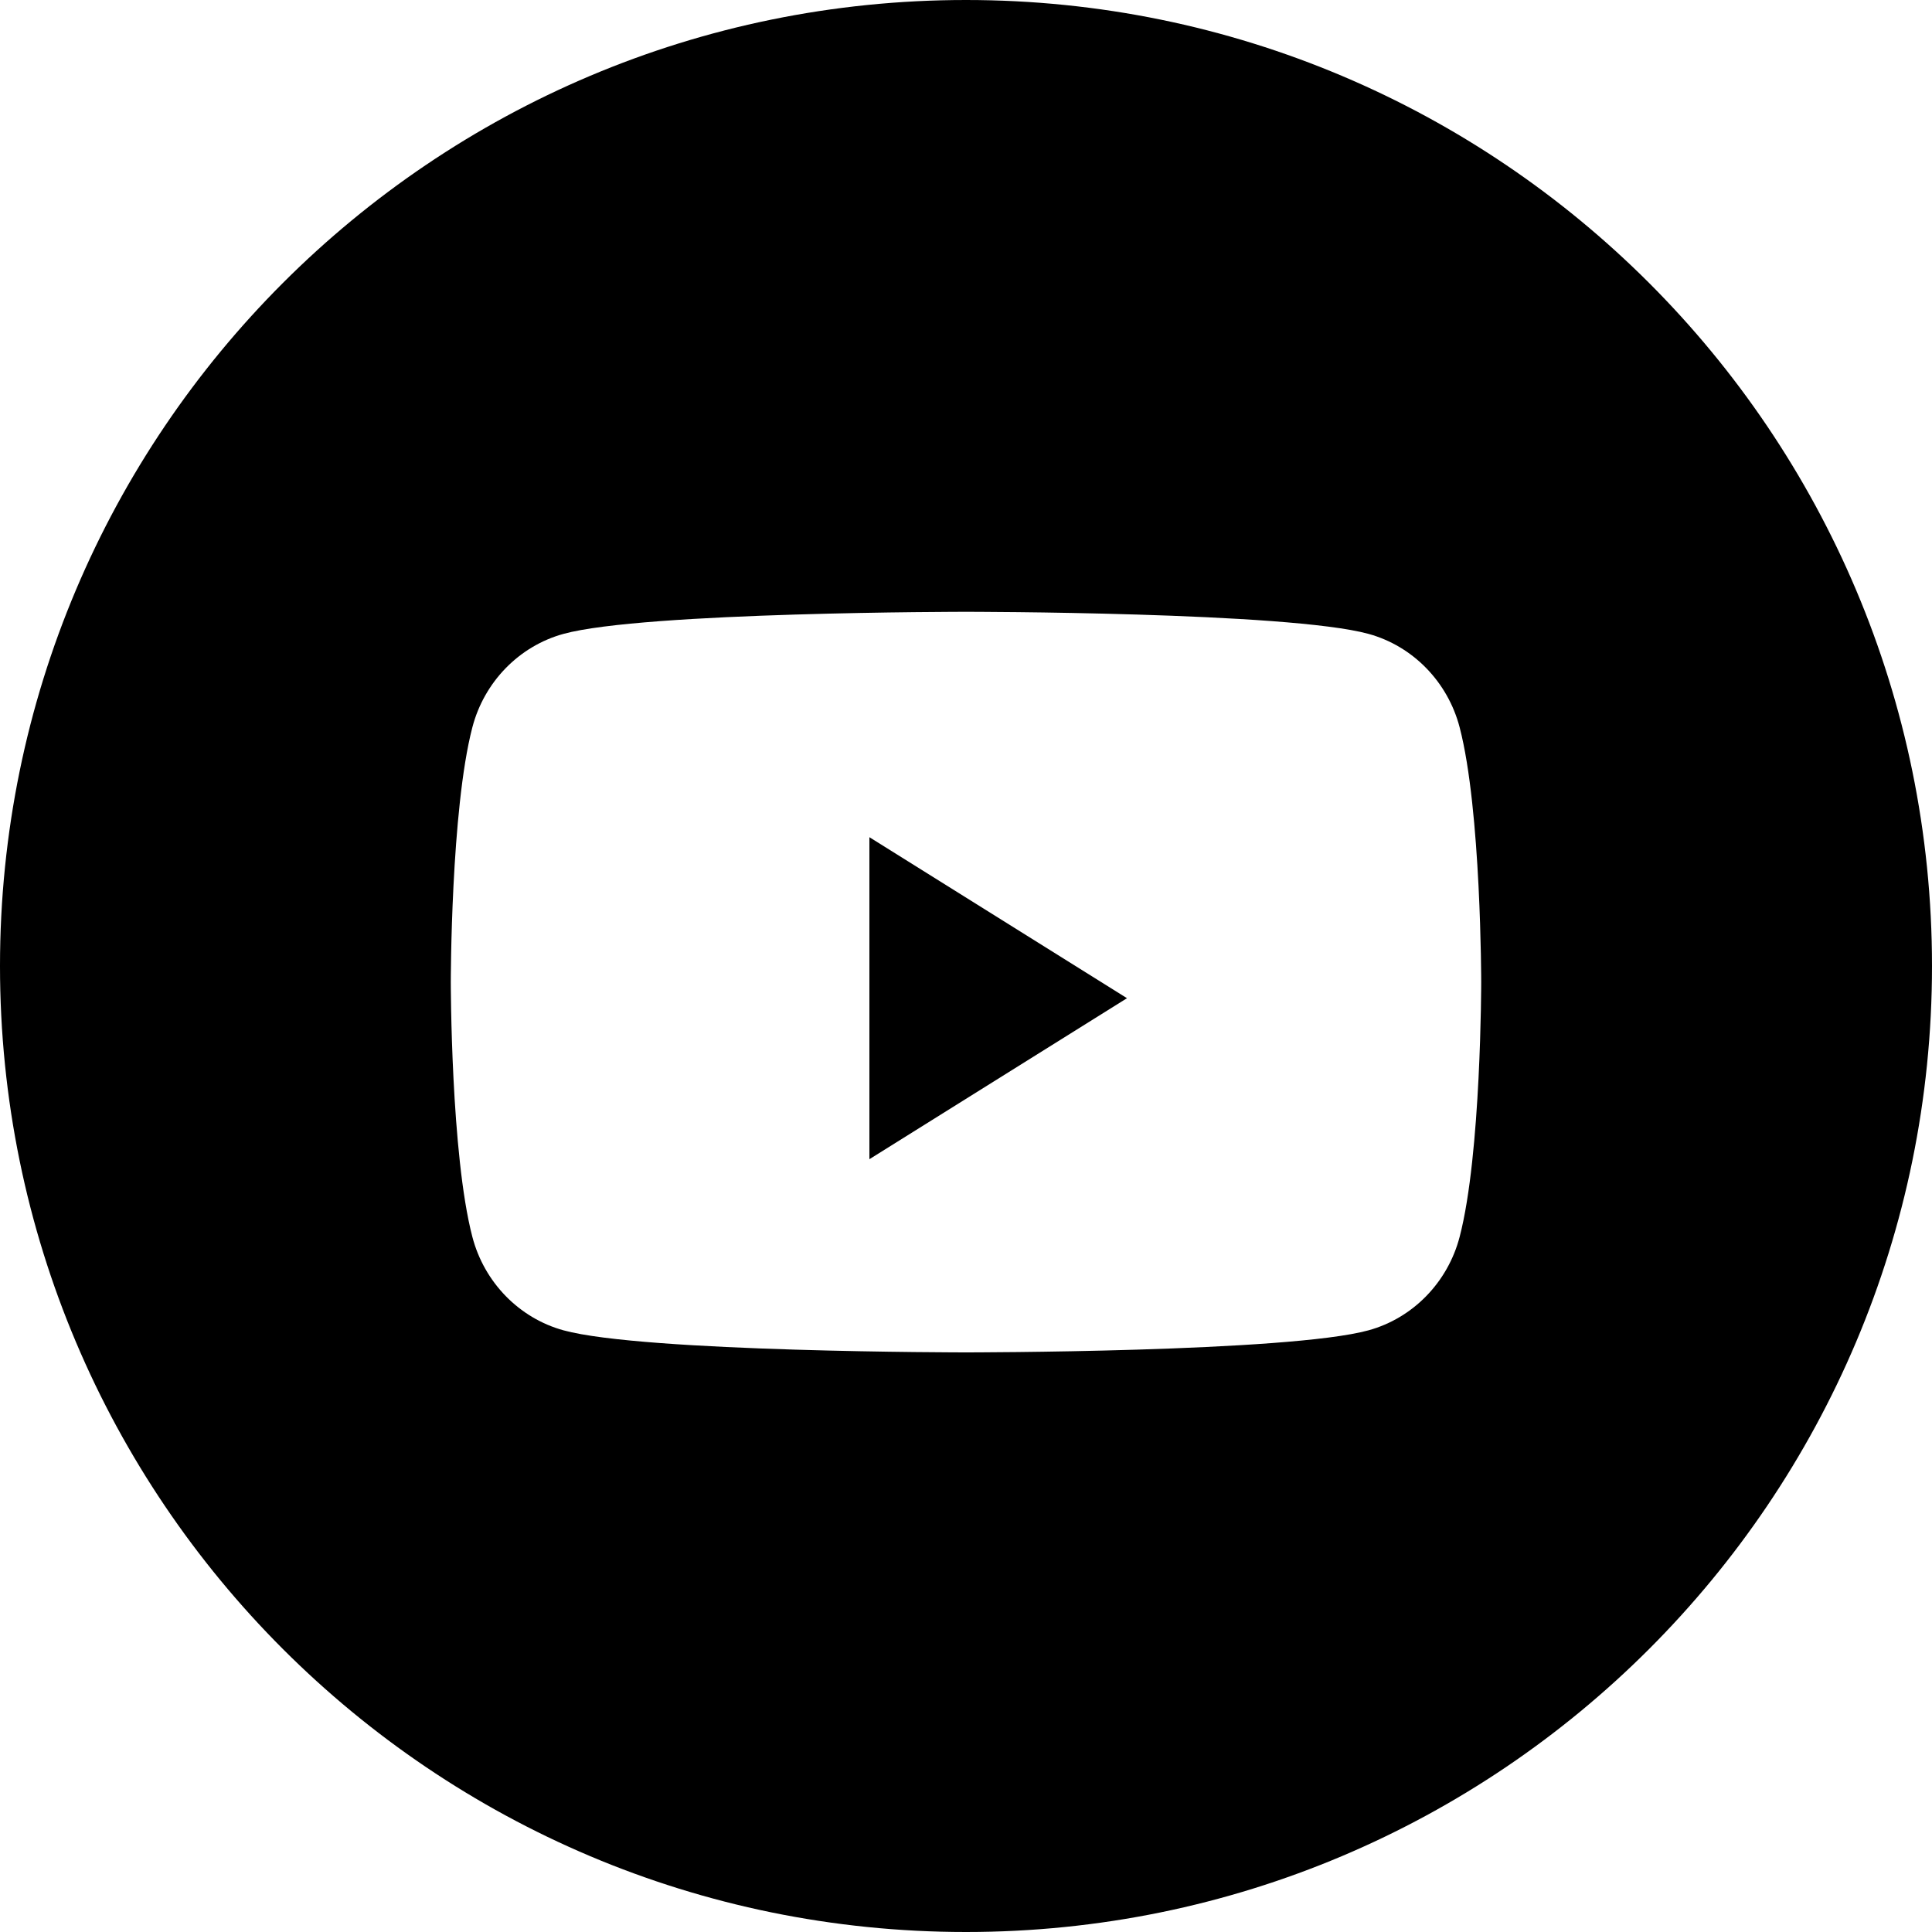
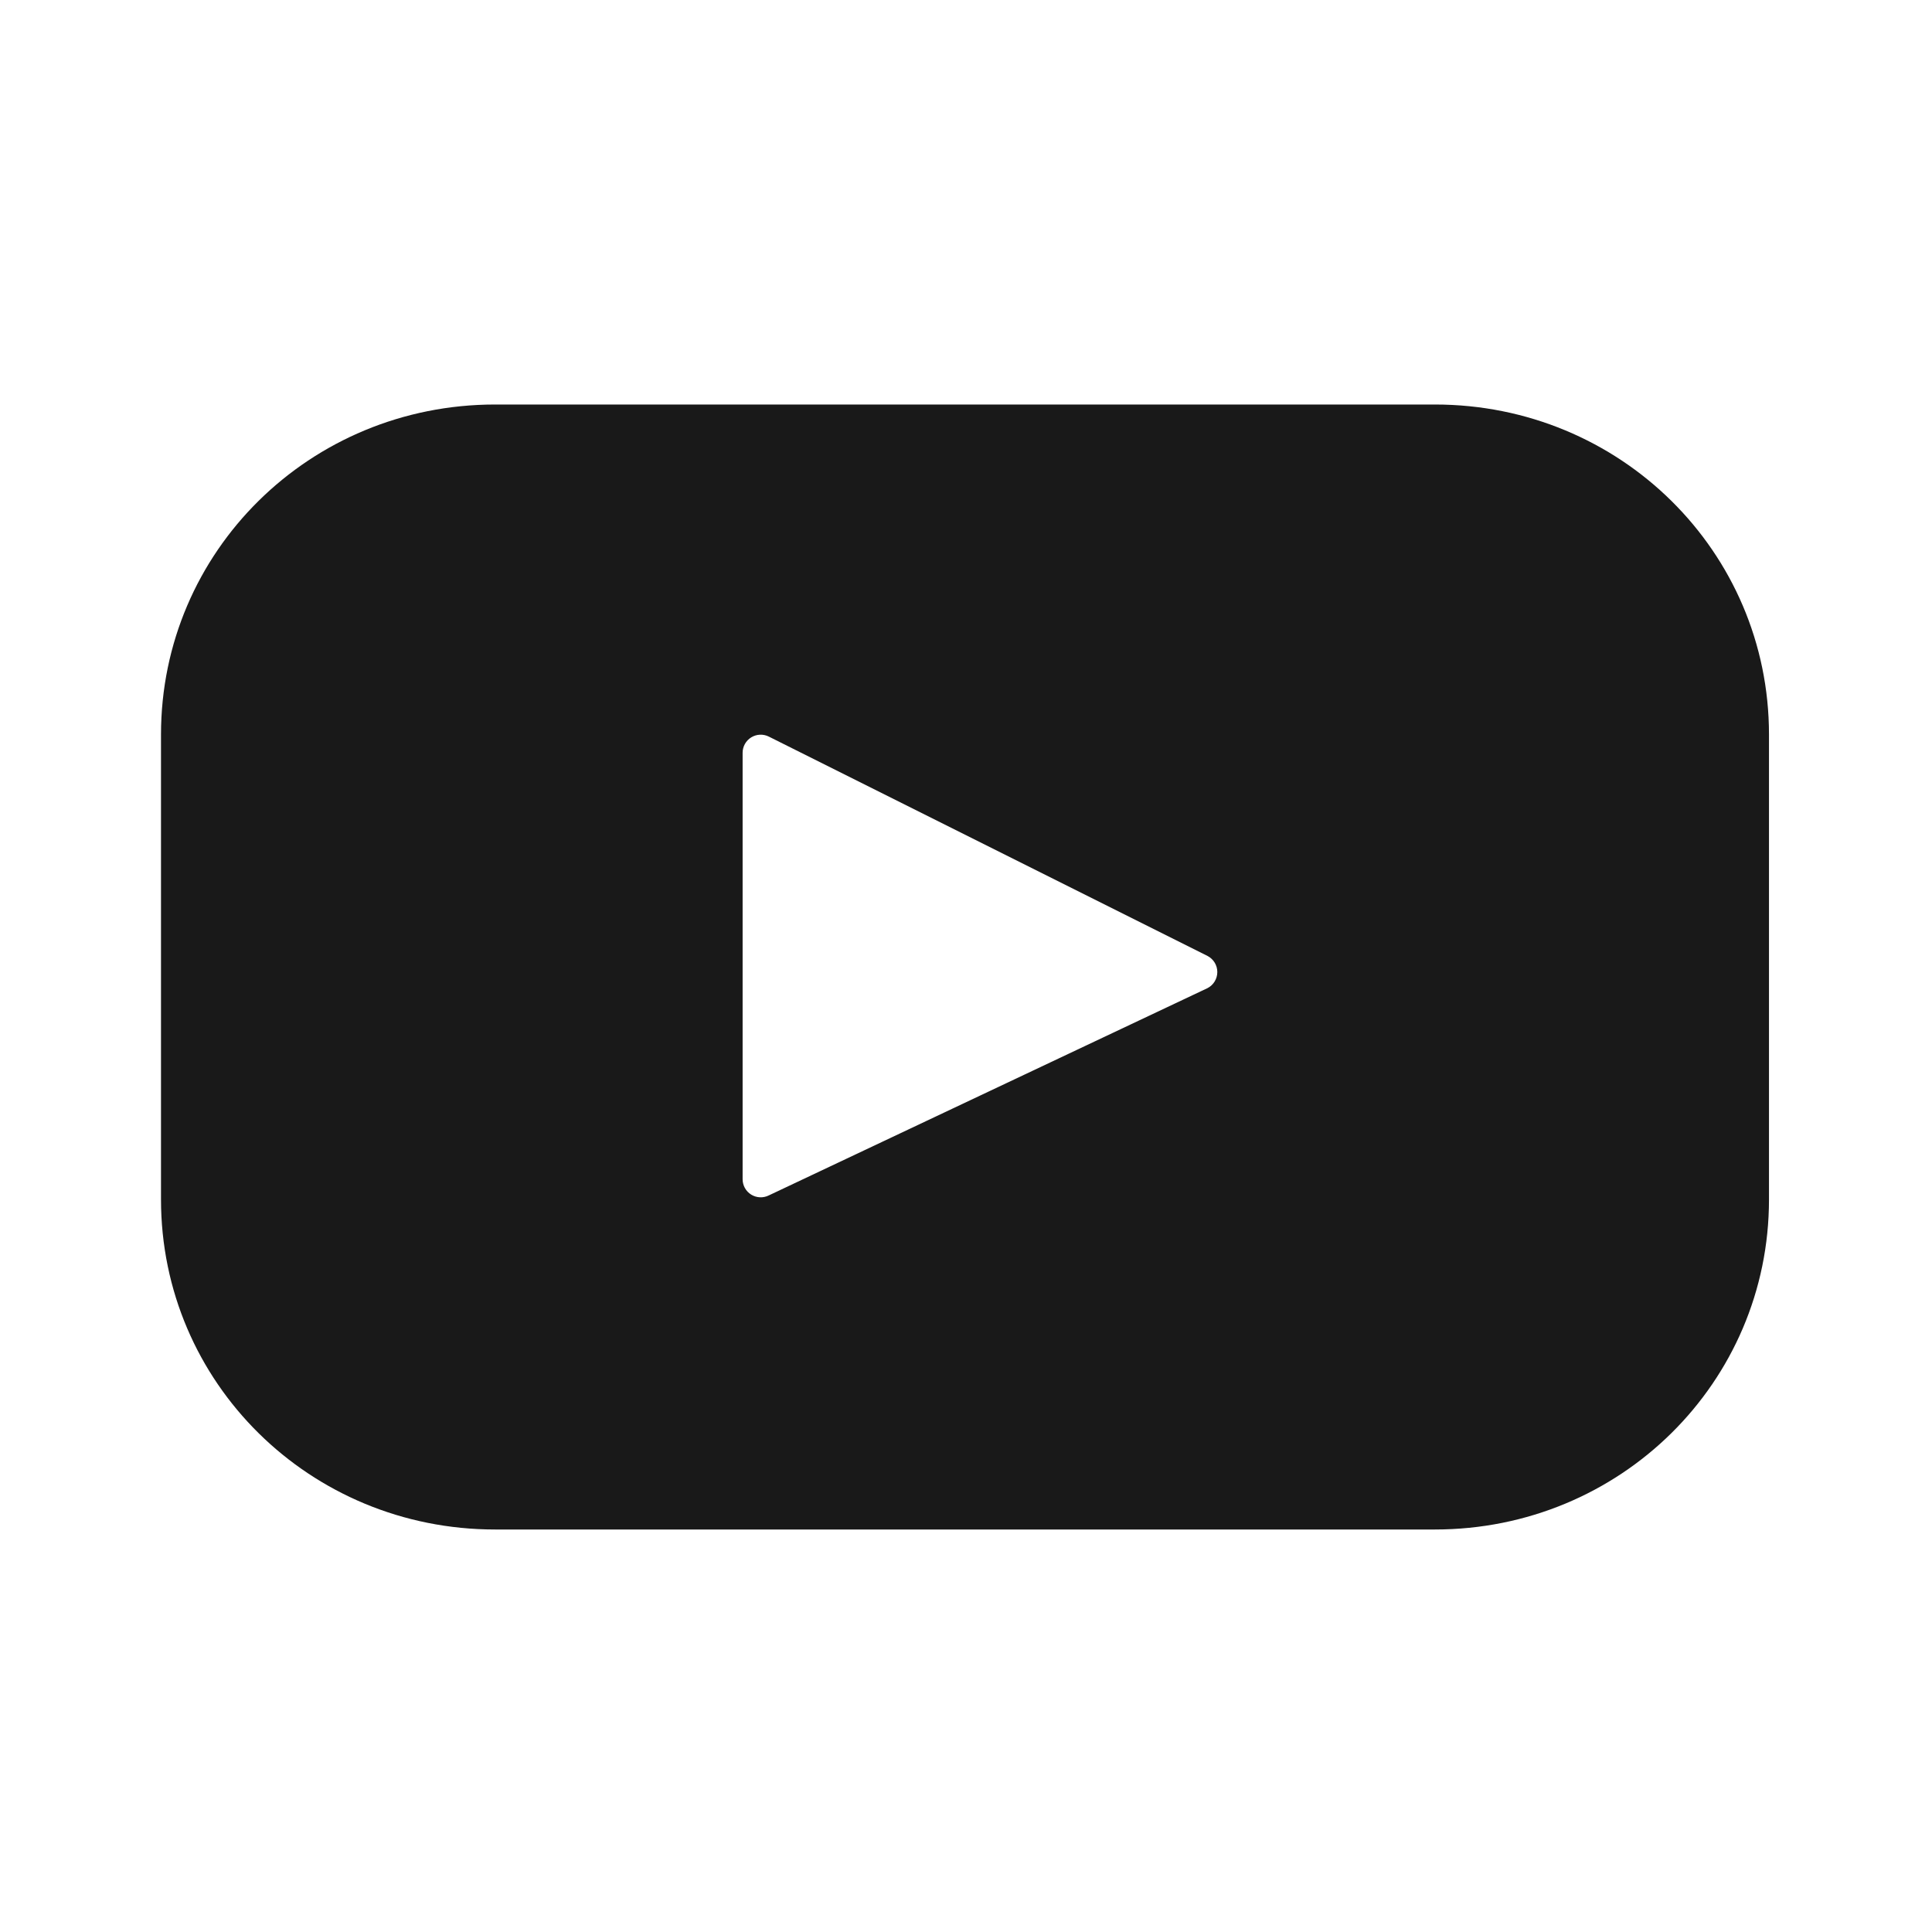
- <svg xmlns="http://www.w3.org/2000/svg" width="48" height="48" viewBox="0 0 48 48" fill="none">
-   <path fill-rule="evenodd" clip-rule="evenodd" d="M0 24C0 10.745 10.745 0 24 0C37.255 0 48 10.745 48 24C48 37.255 37.255 48 24 48C10.745 48 0 37.255 0 24ZM36.265 18.073C35.971 16.942 35.103 16.052 34.002 15.749C32.005 15.2 24 15.2 24 15.2C24 15.2 15.995 15.2 13.998 15.749C12.897 16.052 12.029 16.942 11.735 18.073C11.2 20.123 11.2 24.4 11.2 24.4C11.2 24.4 11.2 28.677 11.735 30.727C12.029 31.858 12.897 32.748 13.998 33.051C15.995 33.6 24 33.6 24 33.6C24 33.6 32.005 33.6 34.002 33.051C35.103 32.748 35.971 31.858 36.265 30.727C36.8 28.677 36.8 24.4 36.8 24.4C36.8 24.4 36.8 20.123 36.265 18.073Z" fill="black" />
-   <path fill-rule="evenodd" clip-rule="evenodd" d="M21.6 28.8V20.8L28 24.8L21.6 28.8Z" fill="black" />
+ <svg xmlns="http://www.w3.org/2000/svg" fill="#191919" width="32px" height="32px" viewBox="-0.08 -0.2 0.96 0.96" preserveAspectRatio="xMinYMin" class="jam jam-youtube">
+   <path d="M0.632 0.001H0.166C0.074 0.001 0 0.074 0 0.165v0.231c0 0.091 0.074 0.164 0.166 0.164h0.467c0.092 0 0.166 -0.073 0.166 -0.164V0.165c0 -0.091 -0.074 -0.164 -0.166 -0.164zM0.52 0.291 0.302 0.394a0.009 0.009 0 0 1 -0.013 -0.008V0.174a0.009 0.009 0 0 1 0.013 -0.008l0.218 0.109a0.009 0.009 0 0 1 0 0.016z" />
</svg>
